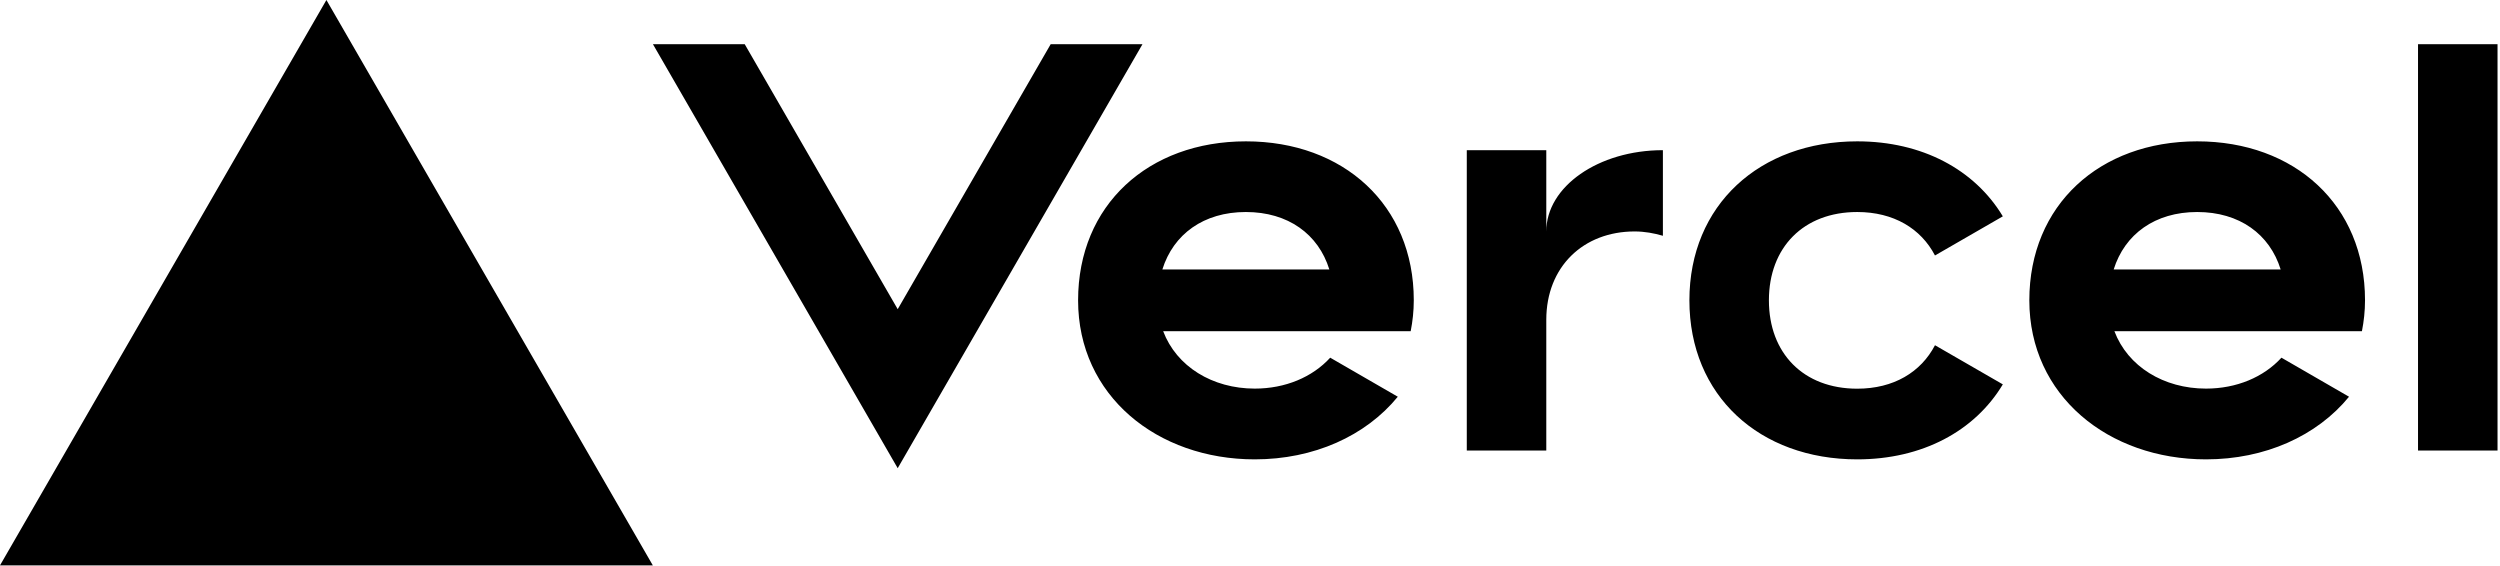
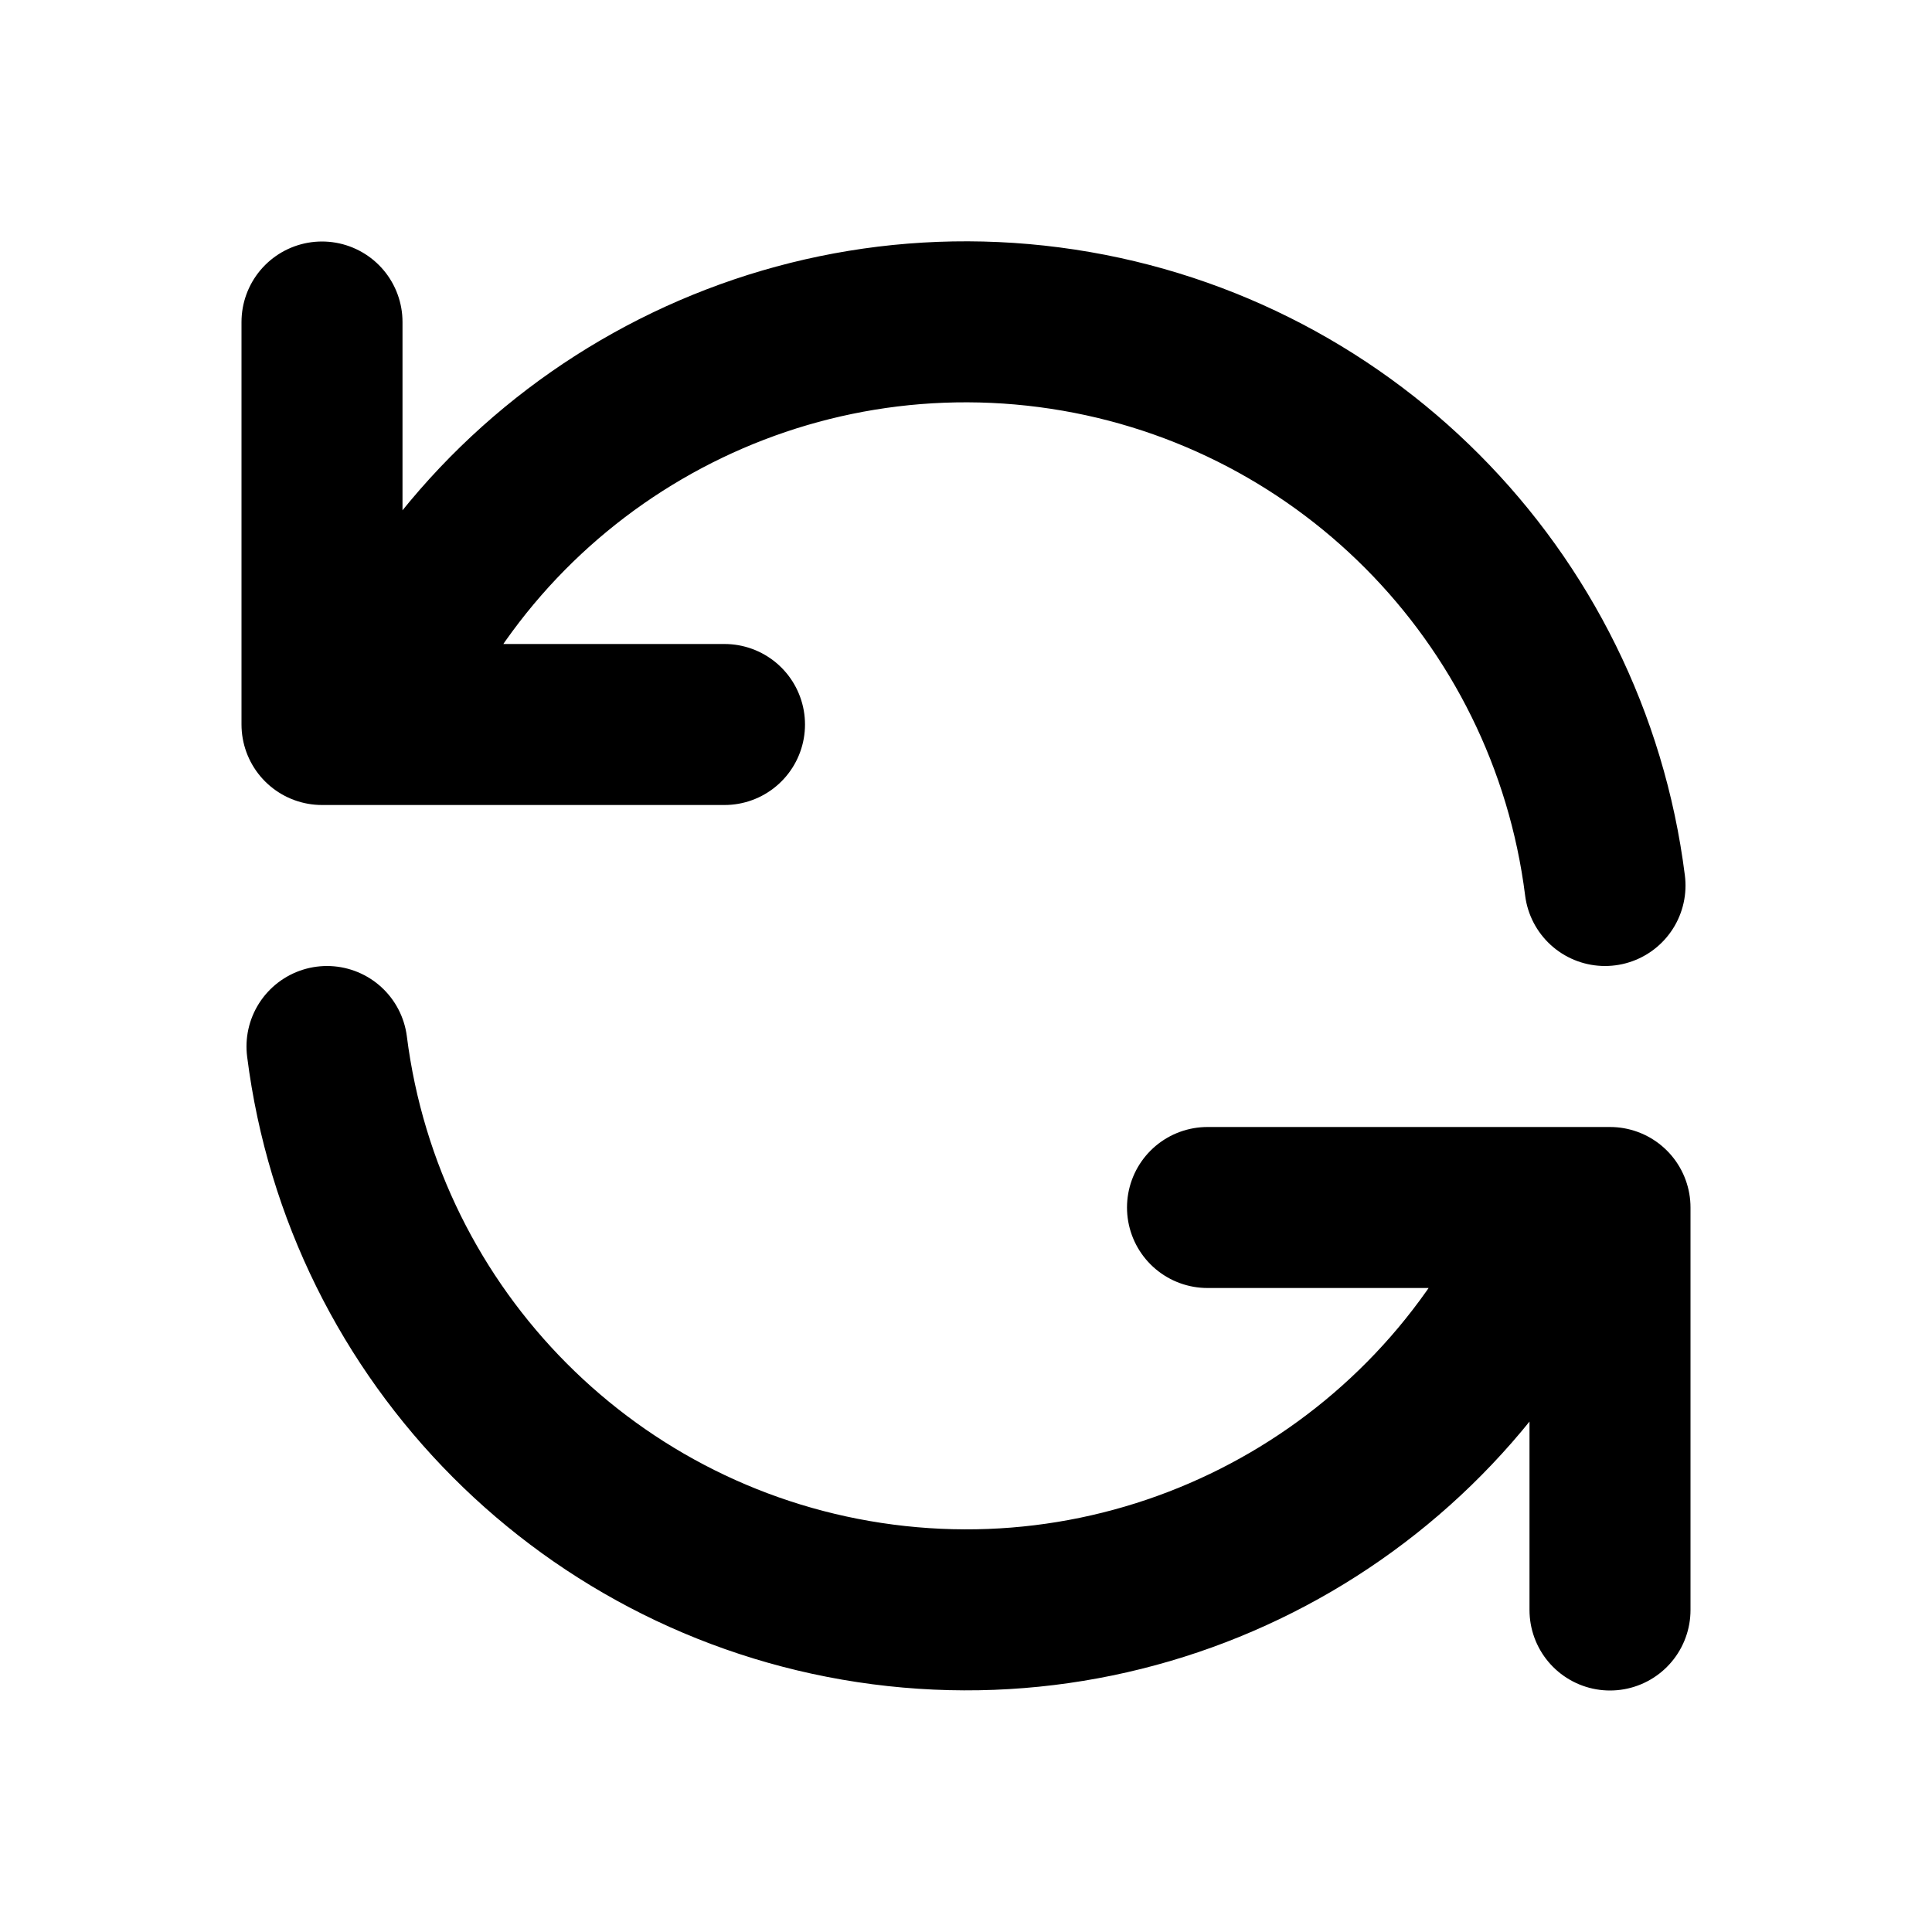
- <svg xmlns="http://www.w3.org/2000/svg" width="283" height="64" viewBox="0 0 283 64" fill="none">
-   <path d="M141.04 16c-11.04 0-19 7.2-19 18s8.96 18 20 18c6.67 0 12.55-2.64 16.19-7.09l-7.65-4.42c-2.02 2.21-5.09 3.5-8.54 3.5-4.79 0-8.86-2.5-10.37-6.5h28.02c.22-1.12.35-2.28.35-3.5 0-10.79-7.96-17.99-19-17.99zm-9.46 14.5c1.25-3.99 4.67-6.5 9.45-6.5 4.79 0 8.21 2.51 9.45 6.5h-18.9zM248.72 16c-11.04 0-19 7.2-19 18s8.96 18 20 18c6.67 0 12.55-2.64 16.19-7.09l-7.65-4.42c-2.02 2.21-5.09 3.5-8.54 3.5-4.79 0-8.86-2.5-10.37-6.5h28.02c.22-1.12.35-2.28.35-3.5 0-10.79-7.96-17.99-19-17.99zm-9.45 14.5c1.25-3.99 4.67-6.5 9.45-6.5 4.79 0 8.21 2.51 9.45 6.5h-18.9zM200.24 34c0 6 3.92 10 10 10 4.12 0 7.21-1.87 8.8-4.92l7.68 4.43c-3.18 5.3-9.14 8.49-16.48 8.49-11.05 0-19-7.2-19-18s7.96-18 19-18c7.34 0 13.29 3.19 16.48 8.49l-7.68 4.43c-1.59-3.05-4.68-4.92-8.8-4.92-6.07 0-10 4-10 10zm82.48-29v46h-9V5h9zM36.95 0L73.9 64H0L36.95 0zm92.38 5l-27.71 48L73.91 5H84.3l17.32 30 17.32-30h10.39zm58.91 12v9.69c-1-.29-2.06-.49-3.2-.49-5.81 0-10 4-10 10V51h-9V17h9v9.2c0-5.08 5.91-9.2 13.2-9.2z" fill="#000" />
+ <svg xmlns="http://www.w3.org/2000/svg" class="h-6 w-6" fill="none" viewBox="0 0 24 24" stroke="currentColor">
+   <path stroke-linecap="round" stroke-linejoin="round" stroke-width="2" d="M4 4v5h.582m15.356 2A8.001 8.001 0 004.582 9m0 0H9m11 11v-5h-.581m0 0a8.003 8.003 0 01-15.357-2m15.357 2H15" />
</svg>
